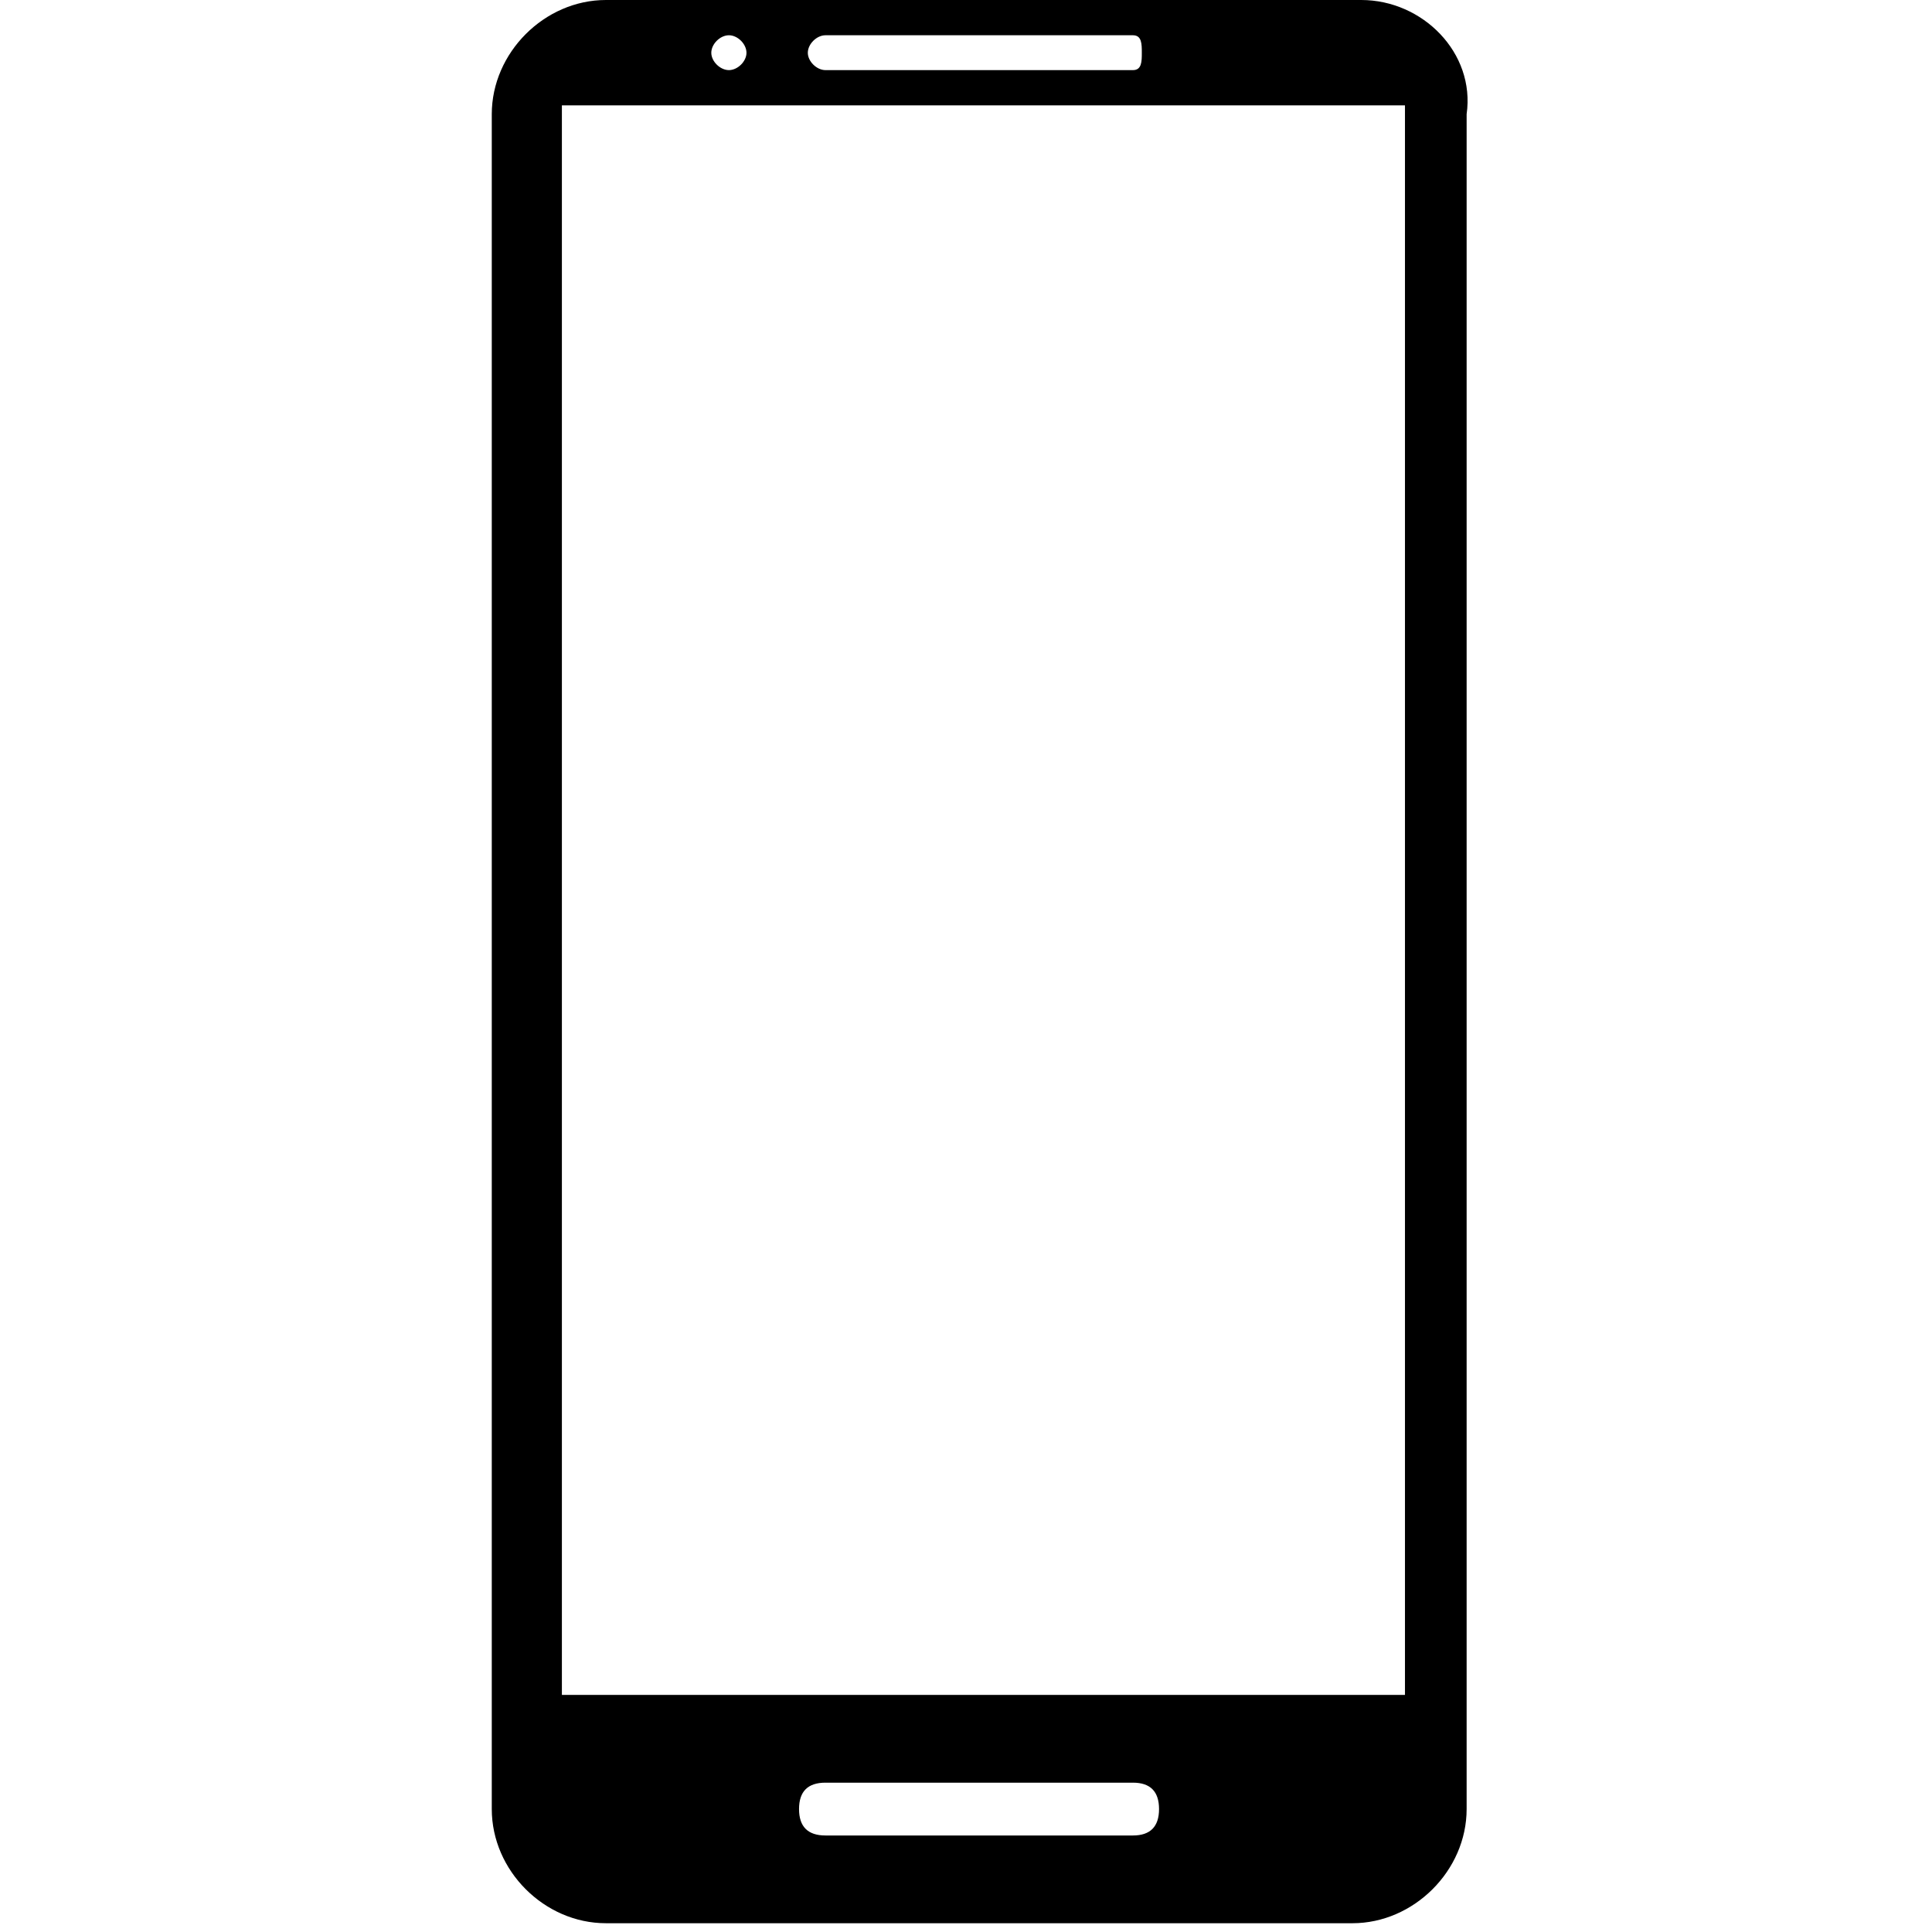
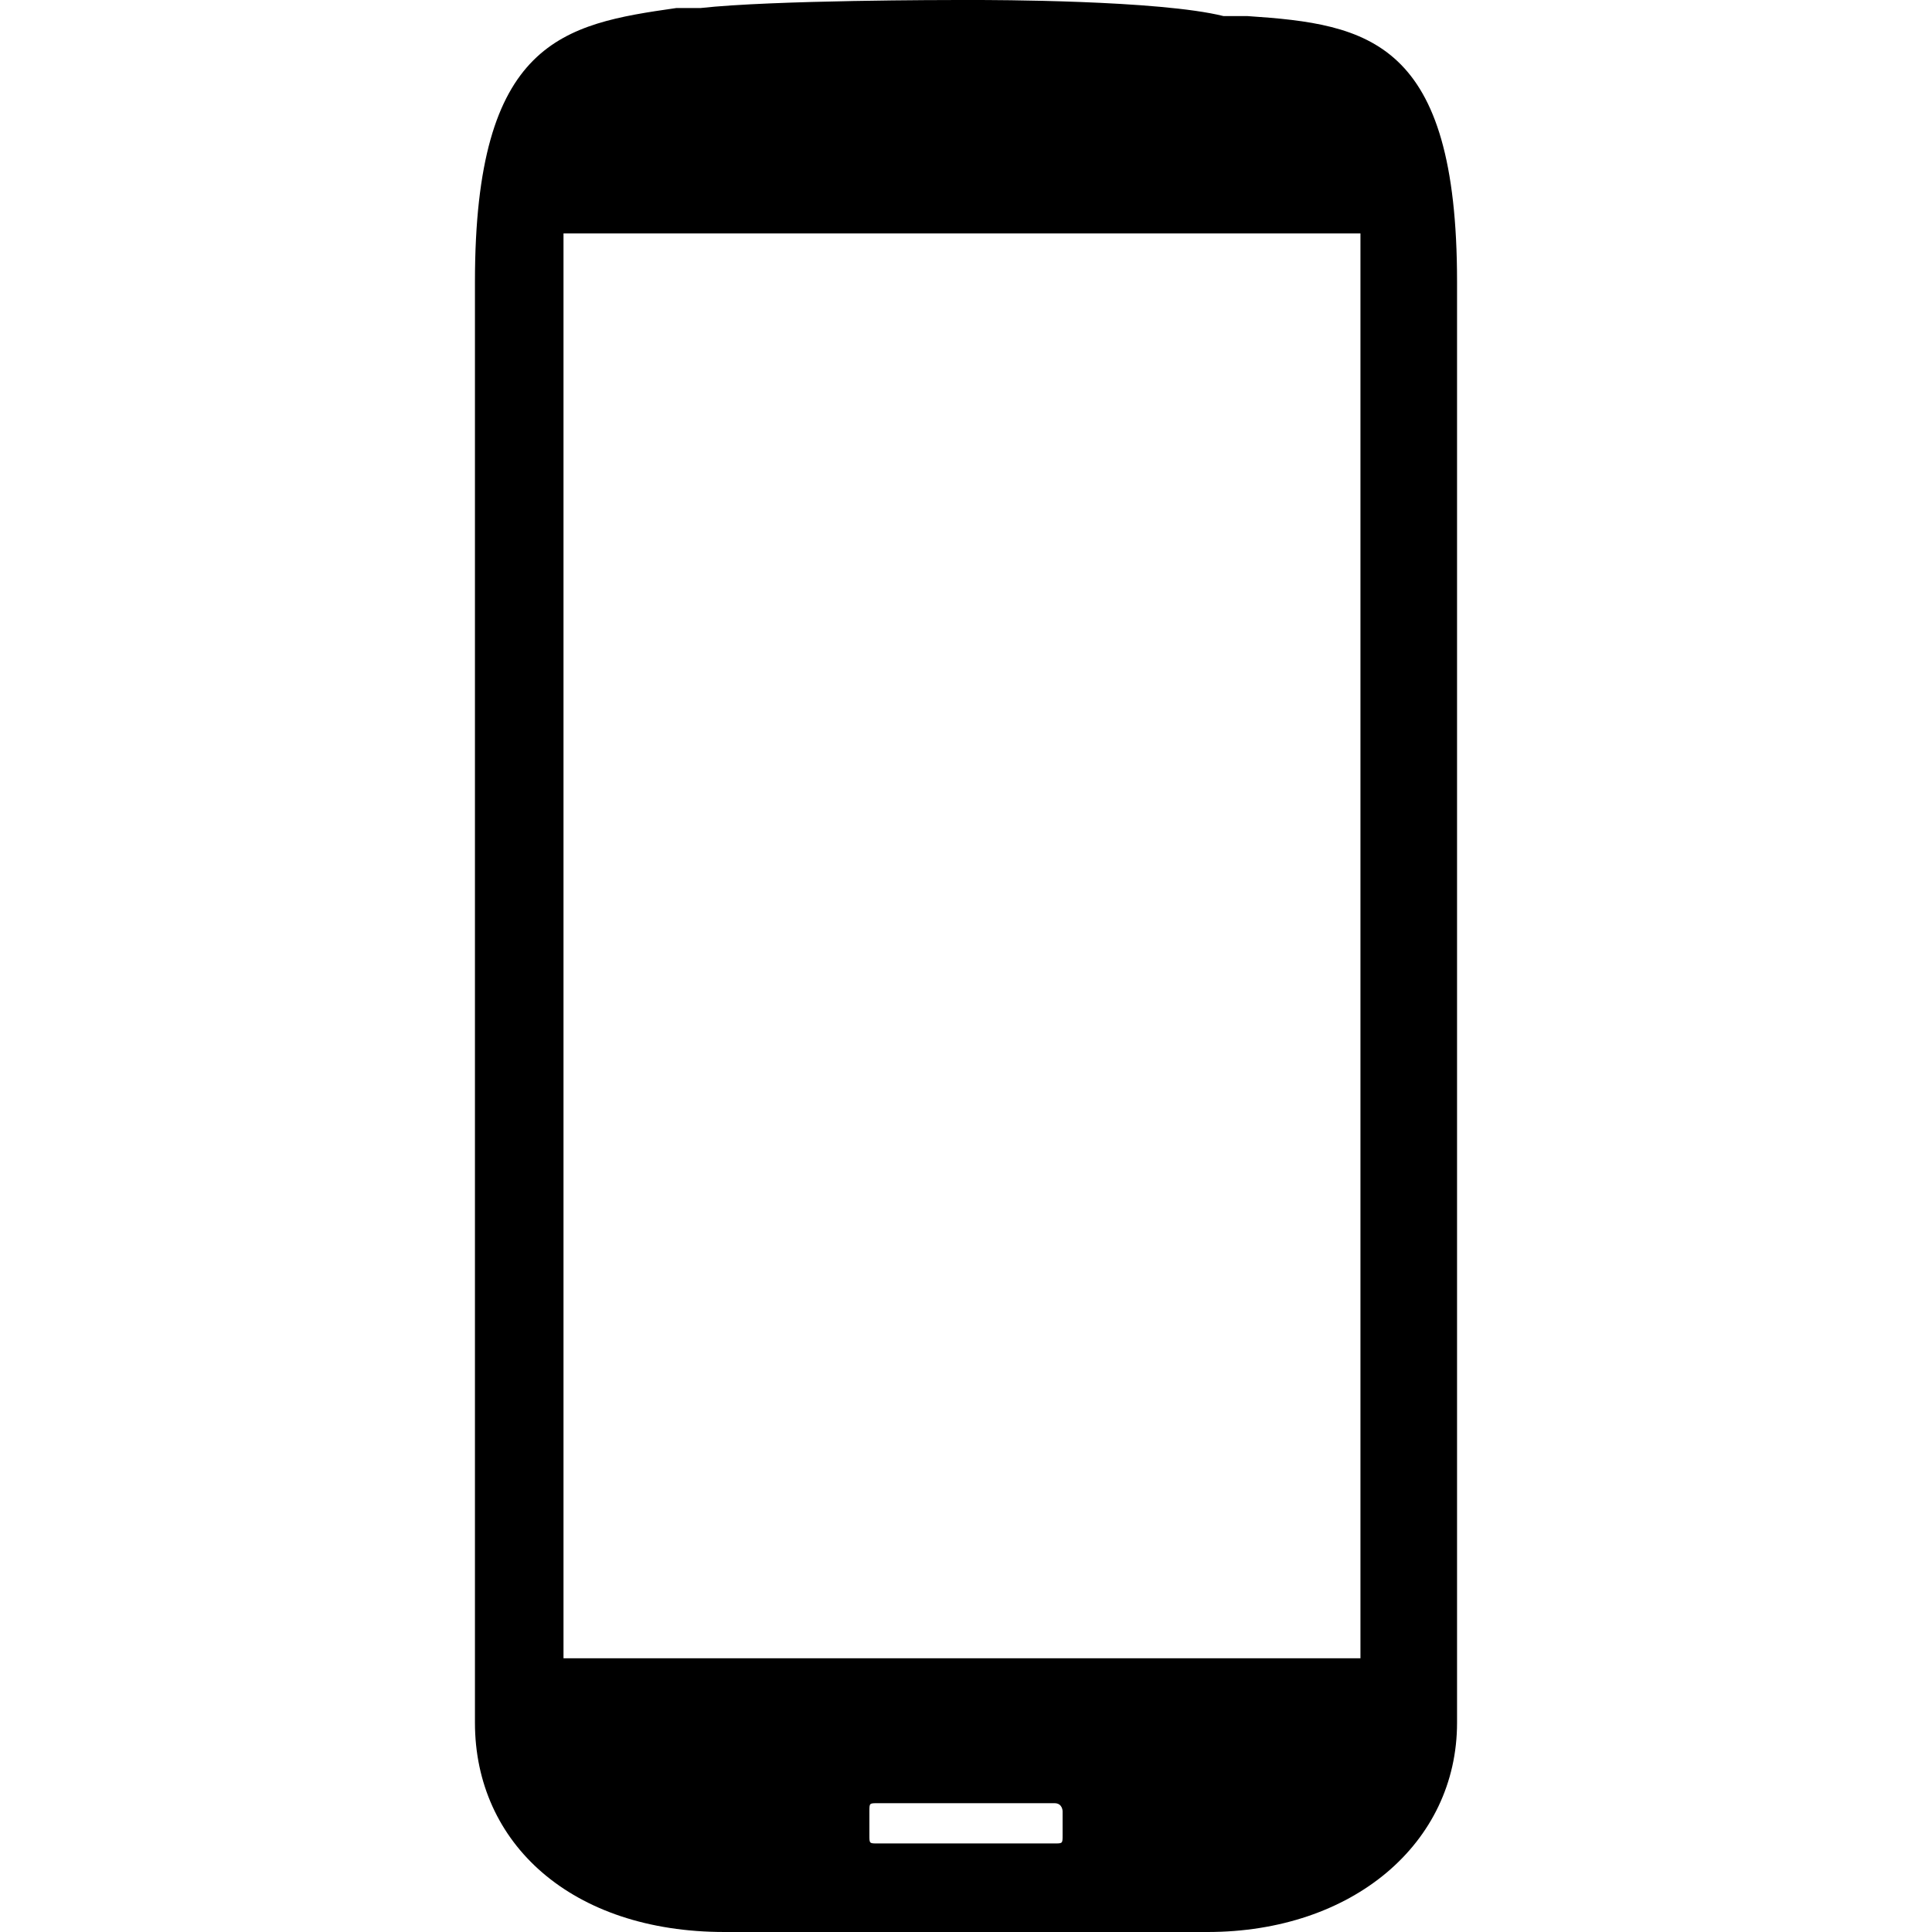
- <svg xmlns="http://www.w3.org/2000/svg" width="24pt" height="24pt" viewBox="0 0 24 24" version="1.1">
-   <g id="surface1">
-     <path style=" stroke:none;fill-rule:nonzero;fill:rgb(0%,0%,0%);fill-opacity:1;" d="M 16.91 0 L 7.527 0 C 6.762 0 6.109 0.656 6.109 1.418 L 6.109 22.473 C 6.109 23.238 6.762 23.891 7.527 23.891 L 16.801 23.891 C 17.562 23.891 18.219 23.238 18.219 22.473 L 18.219 1.418 C 18.328 0.656 17.672 0 16.91 0 Z M 10.254 0.438 L 14.074 0.438 C 14.184 0.438 14.184 0.547 14.184 0.656 C 14.184 0.762 14.184 0.871 14.074 0.871 L 10.254 0.871 C 10.145 0.871 10.035 0.762 10.035 0.656 C 10.035 0.547 10.145 0.438 10.254 0.438 Z M 9.055 0.438 C 9.164 0.438 9.273 0.547 9.273 0.656 C 9.273 0.762 9.164 0.871 9.055 0.871 C 8.945 0.871 8.836 0.762 8.836 0.656 C 8.836 0.547 8.945 0.438 9.055 0.438 Z M 14.074 22.801 L 10.254 22.801 C 10.035 22.801 9.926 22.691 9.926 22.473 C 9.926 22.254 10.035 22.145 10.254 22.145 L 14.074 22.145 C 14.289 22.145 14.398 22.254 14.398 22.473 C 14.398 22.691 14.289 22.801 14.074 22.801 Z M 17.453 21.055 L 6.98 21.055 L 6.98 1.309 L 17.453 1.309 Z M 17.453 21.055 " />
-   </g>
+ <svg xmlns="http://www.w3.org/2000/svg" version="1.1" id="Layer_1" x="0px" y="0px" viewBox="0 0 24 24" style="enable-background:new 0 0 24 24;" xml:space="preserve">
+   <path d="M15.5,0.2l-0.3,0C14.4,0,12.3,0,12.1,0c0,0,0,0,0,0h-0.2c-0.1,0-2.3,0-3.2,0.1l-0.3,0C7,0.3,5.9,0.5,5.9,3.5v17.9  C5.9,22.9,7.1,24,9,24H15c1.8,0,3.1-1.1,3.1-2.6V3.5C18.1,0.5,17,0.3,15.5,0.2z M13.2,22.5v0.3c0,0.1,0,0.1-0.1,0.1h-2.2  c-0.1,0-0.1,0-0.1-0.1v-0.3c0-0.1,0-0.1,0.1-0.1h2.2C13.2,22.4,13.2,22.5,13.2,22.5z M10.8,1h2.3c0,0,0,0,0,0c0,0,0,0,0,0L10.8,1  C10.8,1.1,10.8,1,10.8,1C10.8,1,10.8,1,10.8,1z M16.9,2.9v17.7H7V2.9H16.9z" />
</svg>
